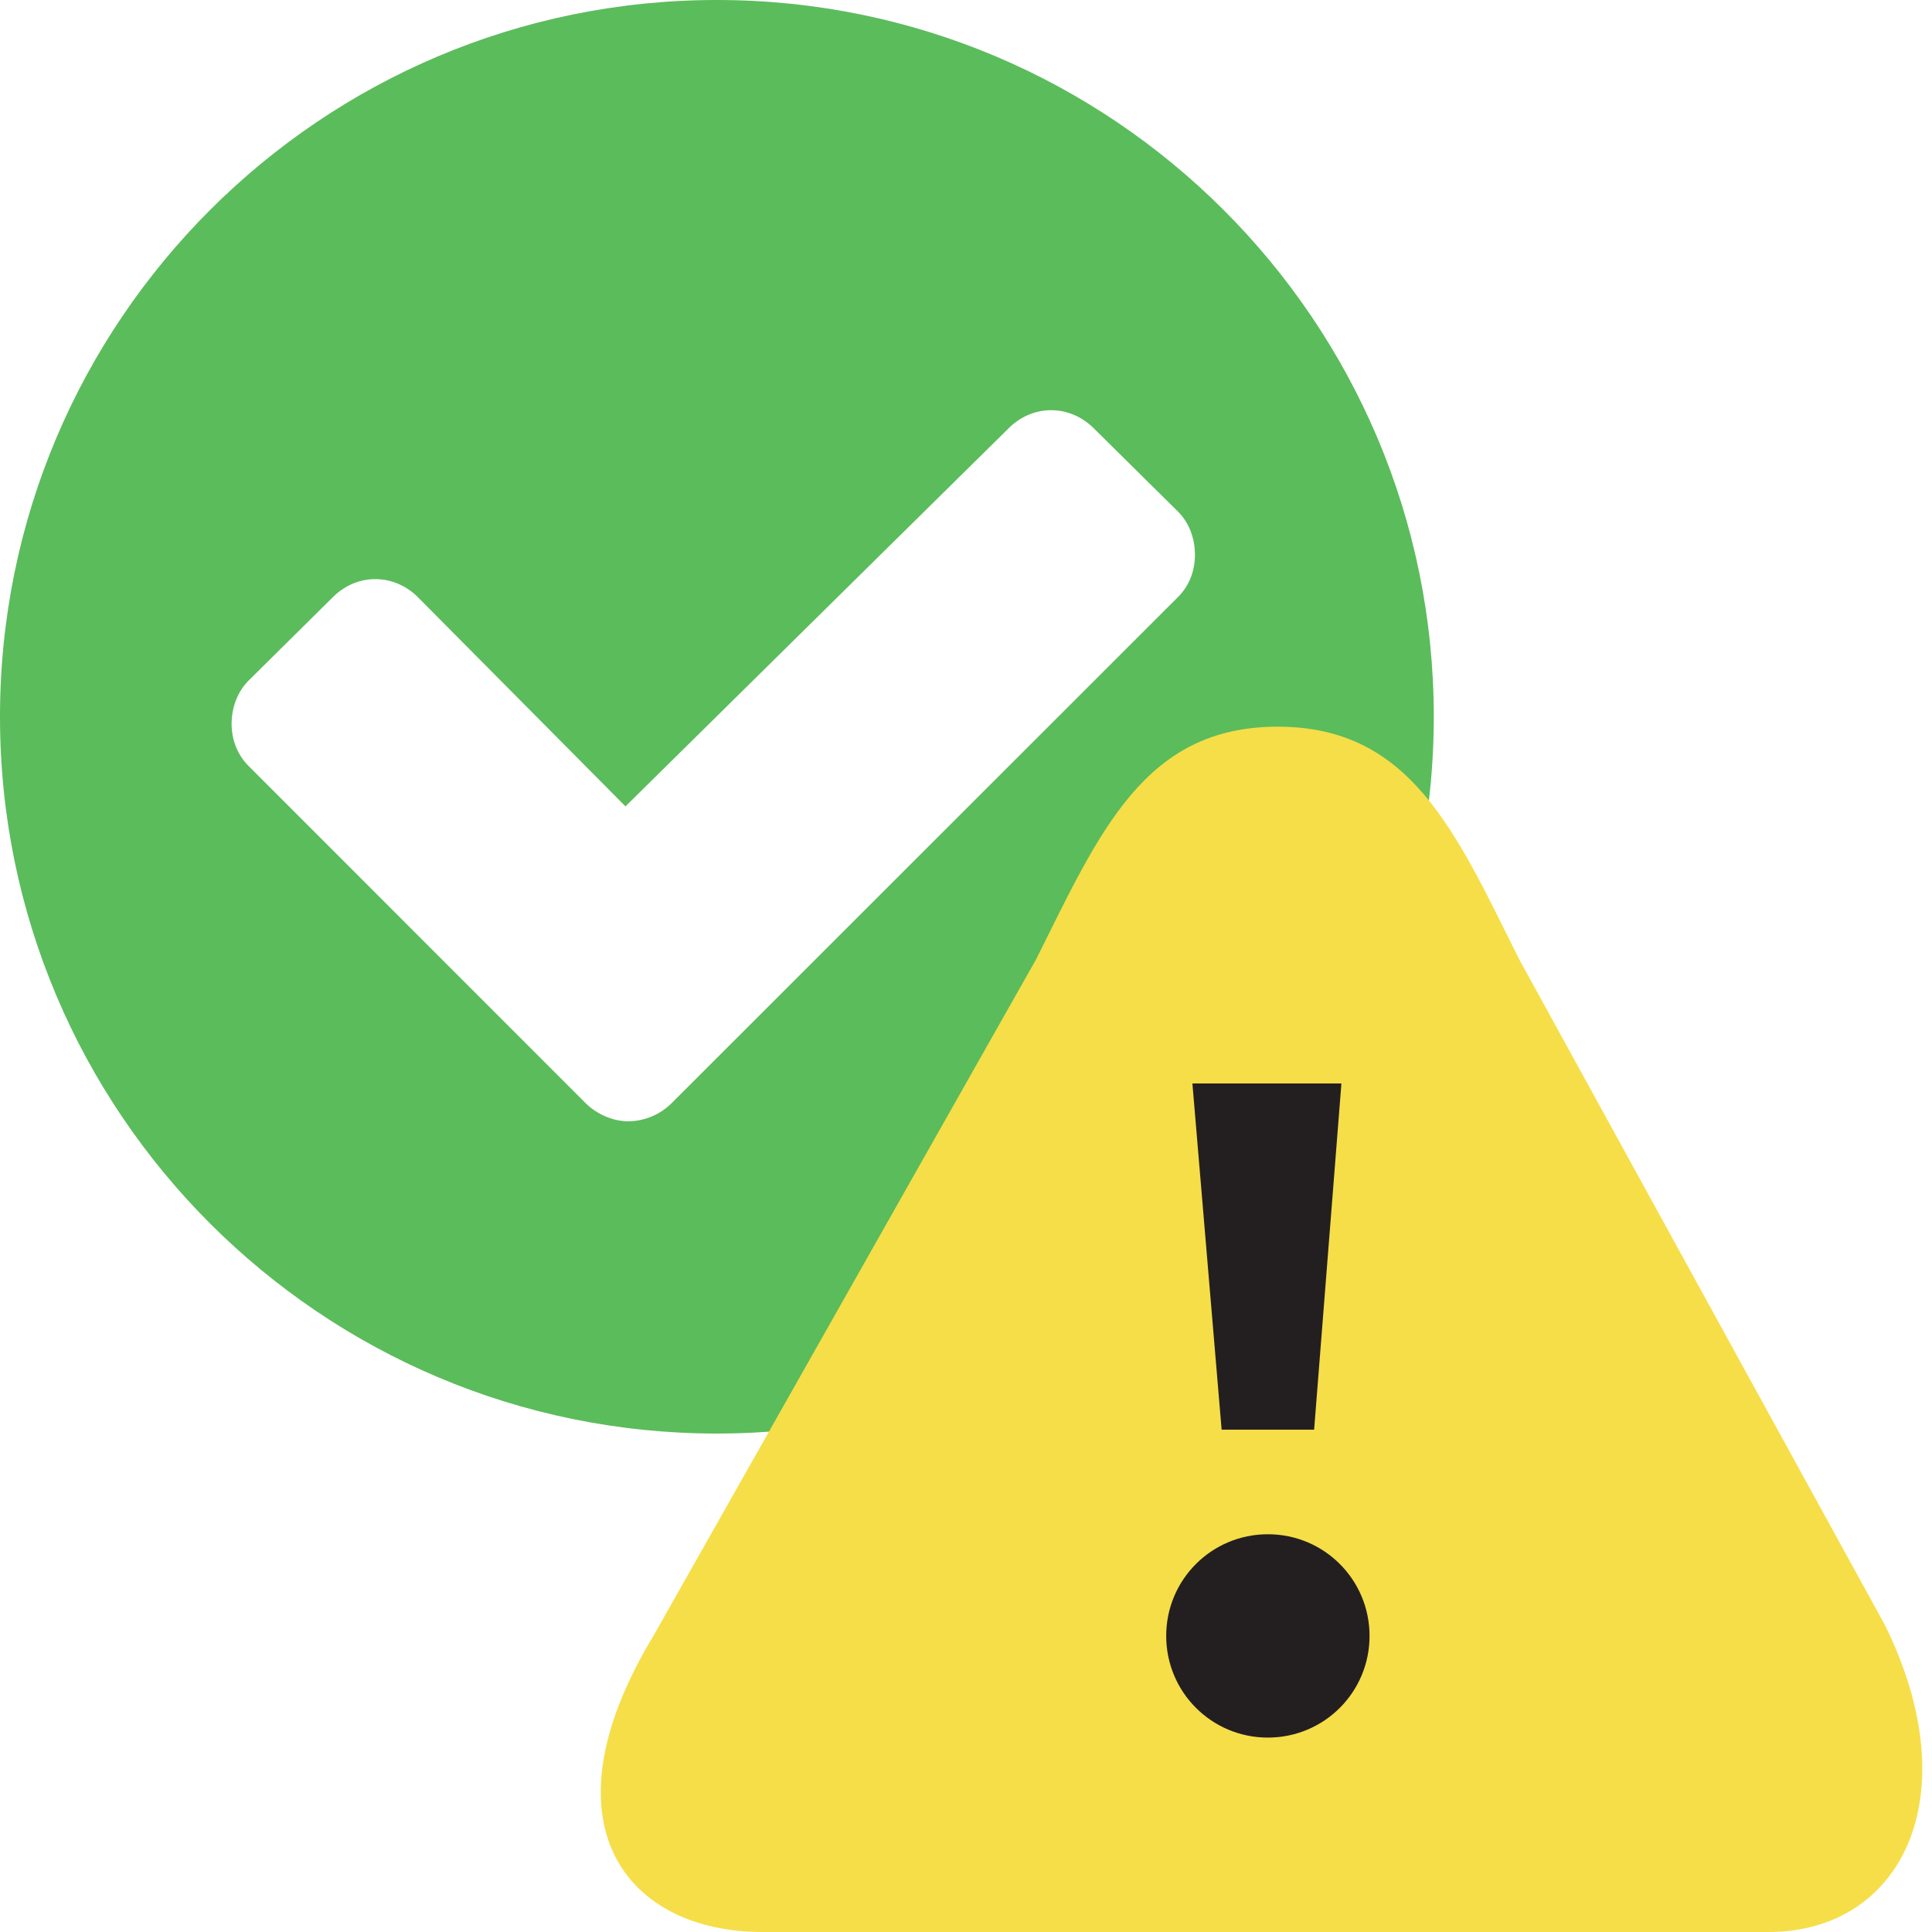
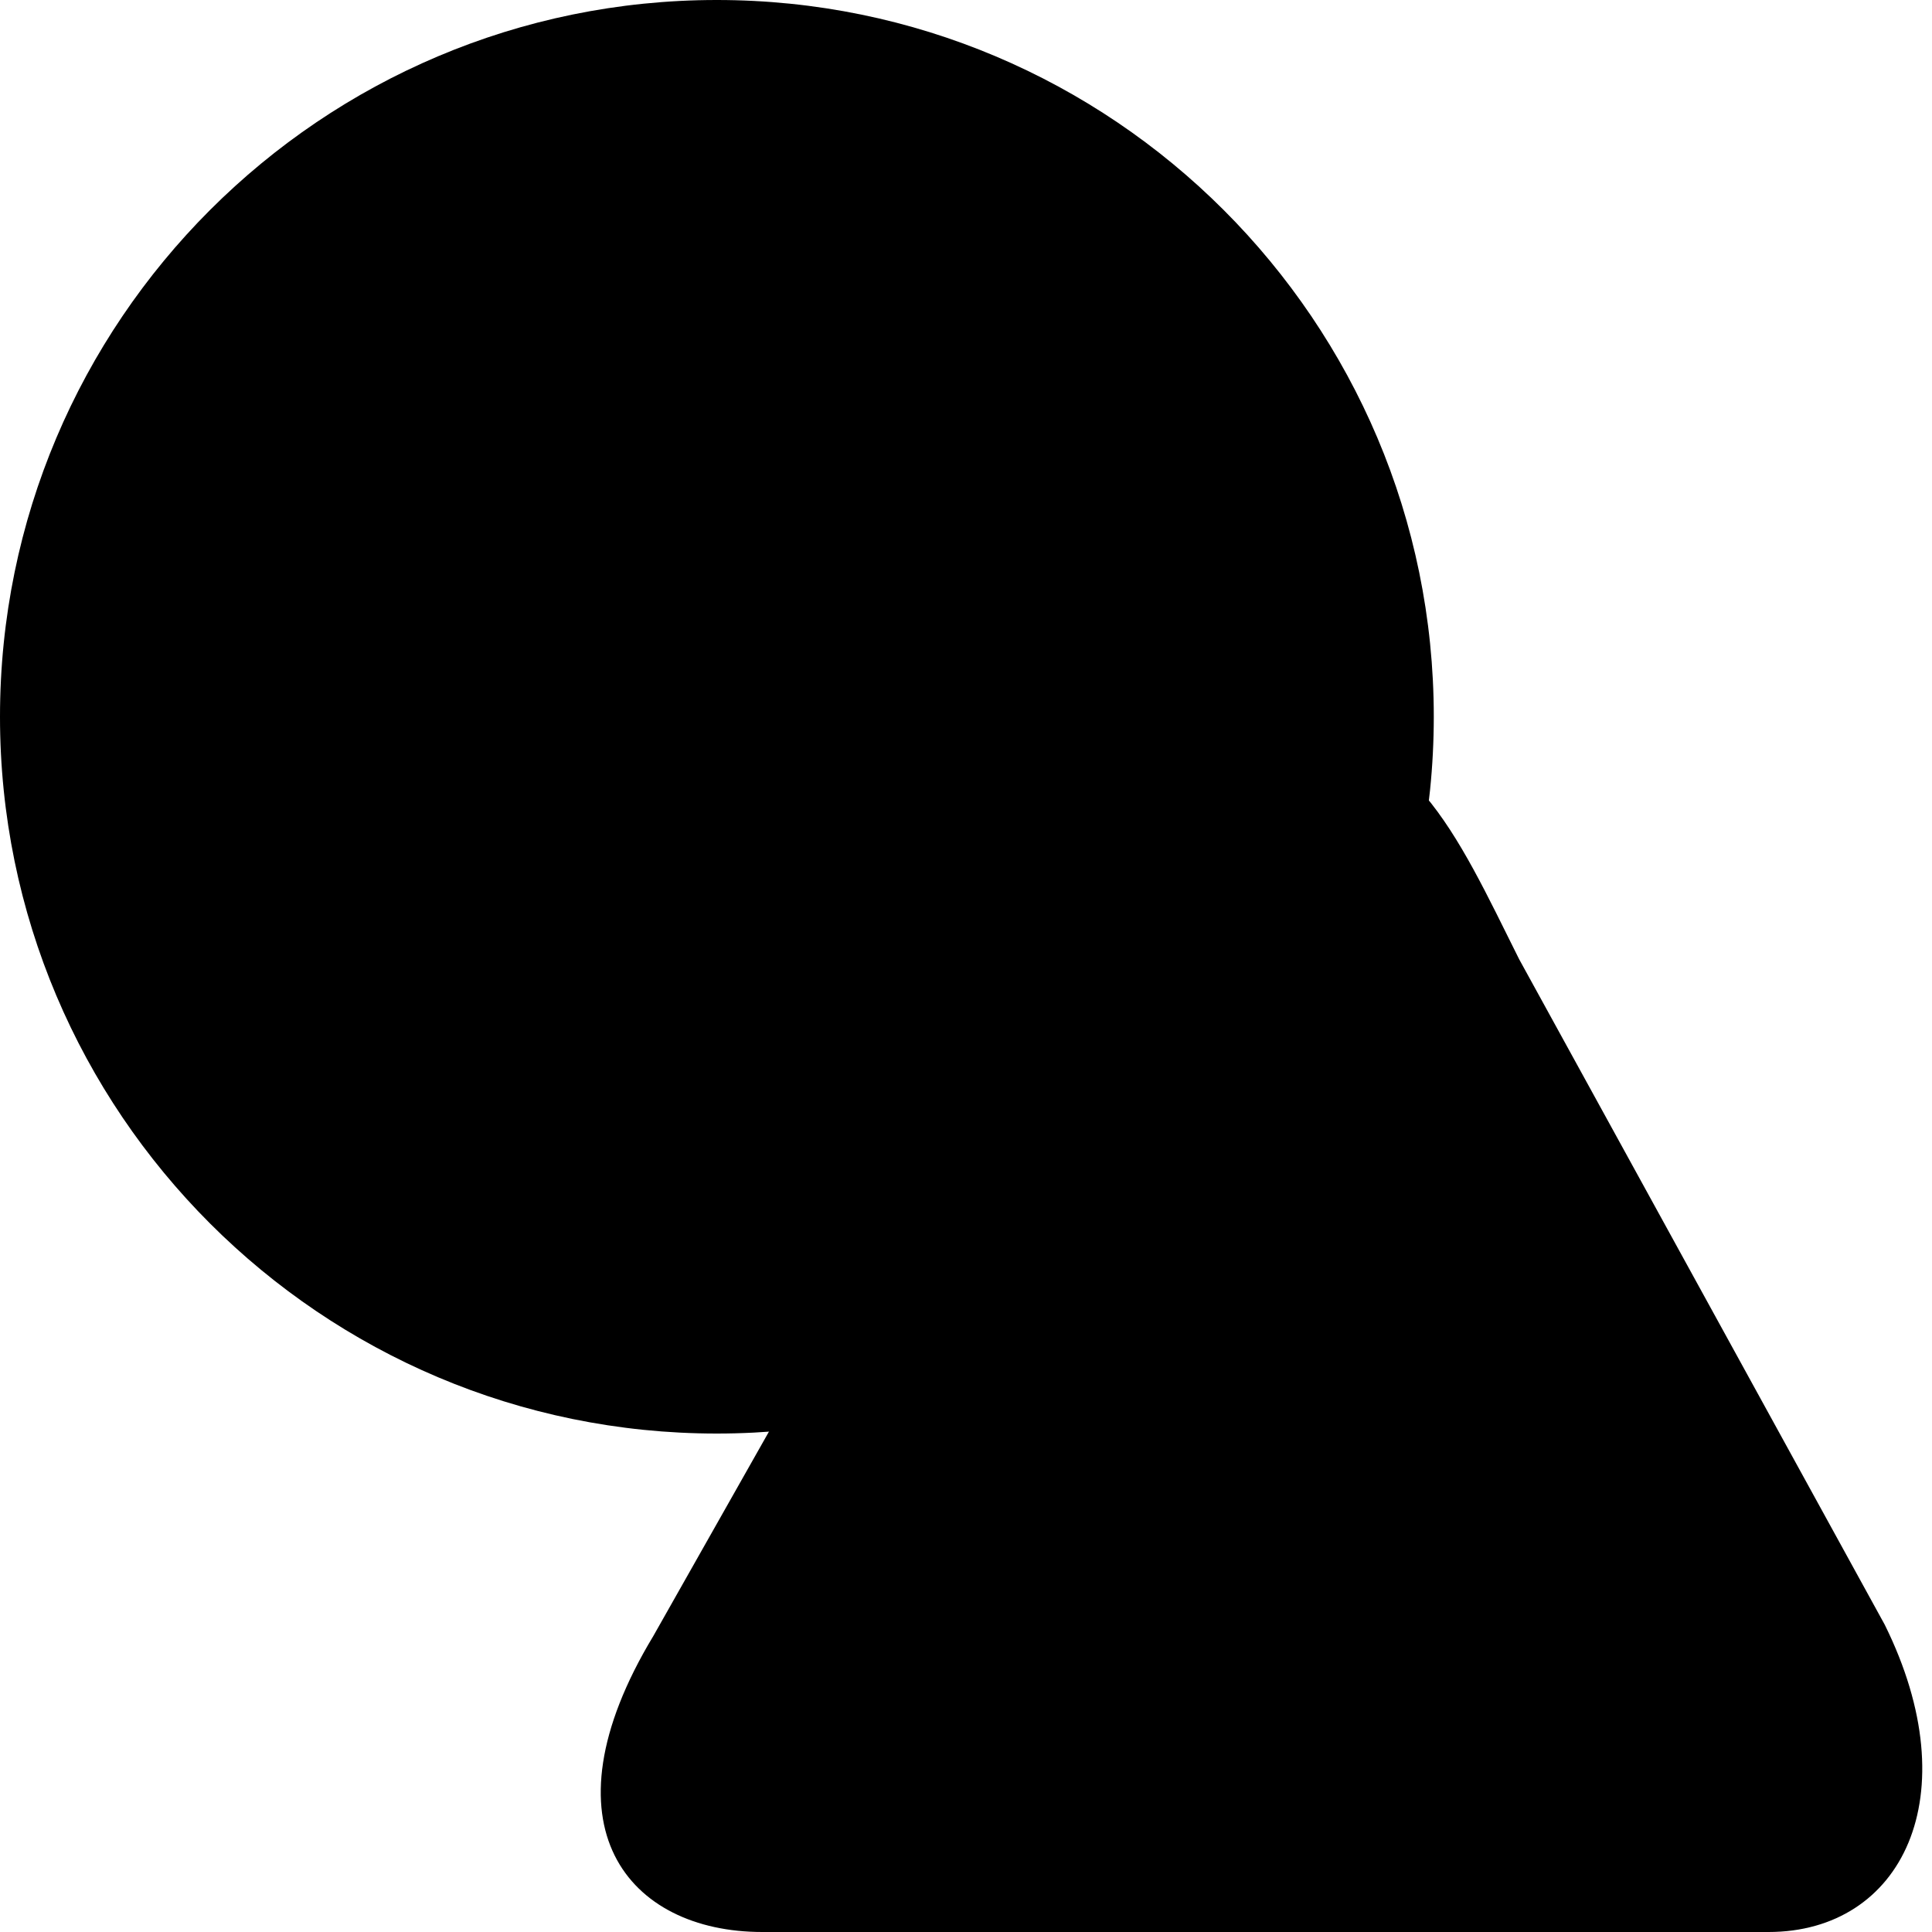
<svg xmlns="http://www.w3.org/2000/svg" version="1.1" id="Layer_1" x="0px" y="0px" width="16px" height="16px" viewBox="0 0 16 16" enable-background="new 0 0 16 16" xml:space="preserve">
  <g>
-     <path fill="#5BBC5B" d="M5.936,11.872C2.66,11.872,0,9.212,0,5.936C0,2.659,2.66,0,5.936,0c3.277,0,5.938,2.659,5.938,5.936   C11.873,9.212,9.213,11.872,5.936,11.872z M9.758,4.239L9.054,3.543C8.96,3.451,8.837,3.397,8.705,3.397   c-0.131,0-0.255,0.054-0.348,0.146L5.18,6.678L3.457,4.942C3.364,4.85,3.239,4.796,3.108,4.796c-0.132,0-0.254,0.054-0.348,0.146   L2.057,5.638C1.965,5.731,1.918,5.863,1.918,5.994c0,0.131,0.047,0.255,0.139,0.348L4.854,9.14C4.948,9.231,5.08,9.286,5.202,9.286   c0.133,0,0.263-0.055,0.356-0.146l4.199-4.197C9.85,4.85,9.896,4.726,9.896,4.594C9.896,4.463,9.85,4.332,9.758,4.239z" />
+     <path class="hi-shape-circle" d="M5.936,11.872C2.66,11.872,0,9.212,0,5.936C0,2.659,2.66,0,5.936,0c3.277,0,5.938,2.659,5.938,5.936   C11.873,9.212,9.213,11.872,5.936,11.872z" />
  </g>
-   <path fill="#F6DE49" d="M15.608,13.454C16.312,14.875,15.75,16,14.646,16H6.312c-1.104,0-1.854-0.874-0.901-2.452l3.17-5.604  c0.527-1.056,0.896-1.926,2-1.926l0,0c1.104,0,1.473,0.87,2,1.926L15.608,13.454z" />
-   <path fill="#231F20" d="M11.342,13.548c0,0.466-0.376,0.842-0.842,0.842l0,0c-0.466,0-0.842-0.376-0.842-0.842l0,0  c0-0.466,0.376-0.842,0.842-0.842l0,0C10.966,12.706,11.342,13.082,11.342,13.548L11.342,13.548z" />
-   <polygon fill="#231F20" points="10.883,11.84 10.117,11.84 9.875,8.973 11.109,8.973 " />
+   <g>
+     <path class="hi-shape-checkmark" d="M9.4,4.118L8.856,3.583C8.763,3.49,8.64,3.436,8.508,3.436c-0.131,0-0.255,0.054-0.348,0.146L4.982,6.717   L3.26,4.981C3.167,4.889,3.042,4.835,2.911,4.835c-0.132,0-0.254,0.054-0.348,0.146L2.018,5.519   C1.926,5.611,1.879,5.744,1.879,5.874c0,0.131,0.047,0.255,0.139,0.348L4.655,8.86c0.094,0.092,0.226,0.146,0.348,0.146   c0.133,0,0.263-0.054,0.356-0.146L9.4,4.821c0.092-0.093,0.138-0.216,0.138-0.348C9.538,4.342,9.492,4.211,9.4,4.118z" />
+   </g>
+   <path class="hi-shape-triangle" d="M15.608,13.454C16.312,14.875,15.75,16,14.646,16H6.312c-1.104,0-1.854-0.874-0.901-2.452l3.17-5.604  c0.527-1.056,0.896-1.926,2-1.926l0,0c1.104,0,1.473,0.87,2,1.926L15.608,13.454z" />
+   <path class="hi-shape-exclamation-mark" d="M11.342,13.548c0,0.466-0.376,0.842-0.842,0.842l0,0c-0.466,0-0.842-0.376-0.842-0.842l0,0  c0-0.466,0.376-0.842,0.842-0.842l0,0C10.966,12.706,11.342,13.082,11.342,13.548L11.342,13.548z" />
+   <polygon class="hi-shape-exclamation-mark" points="10.883,11.84 10.117,11.84 9.875,8.973 11.109,8.973 " />
</svg>
